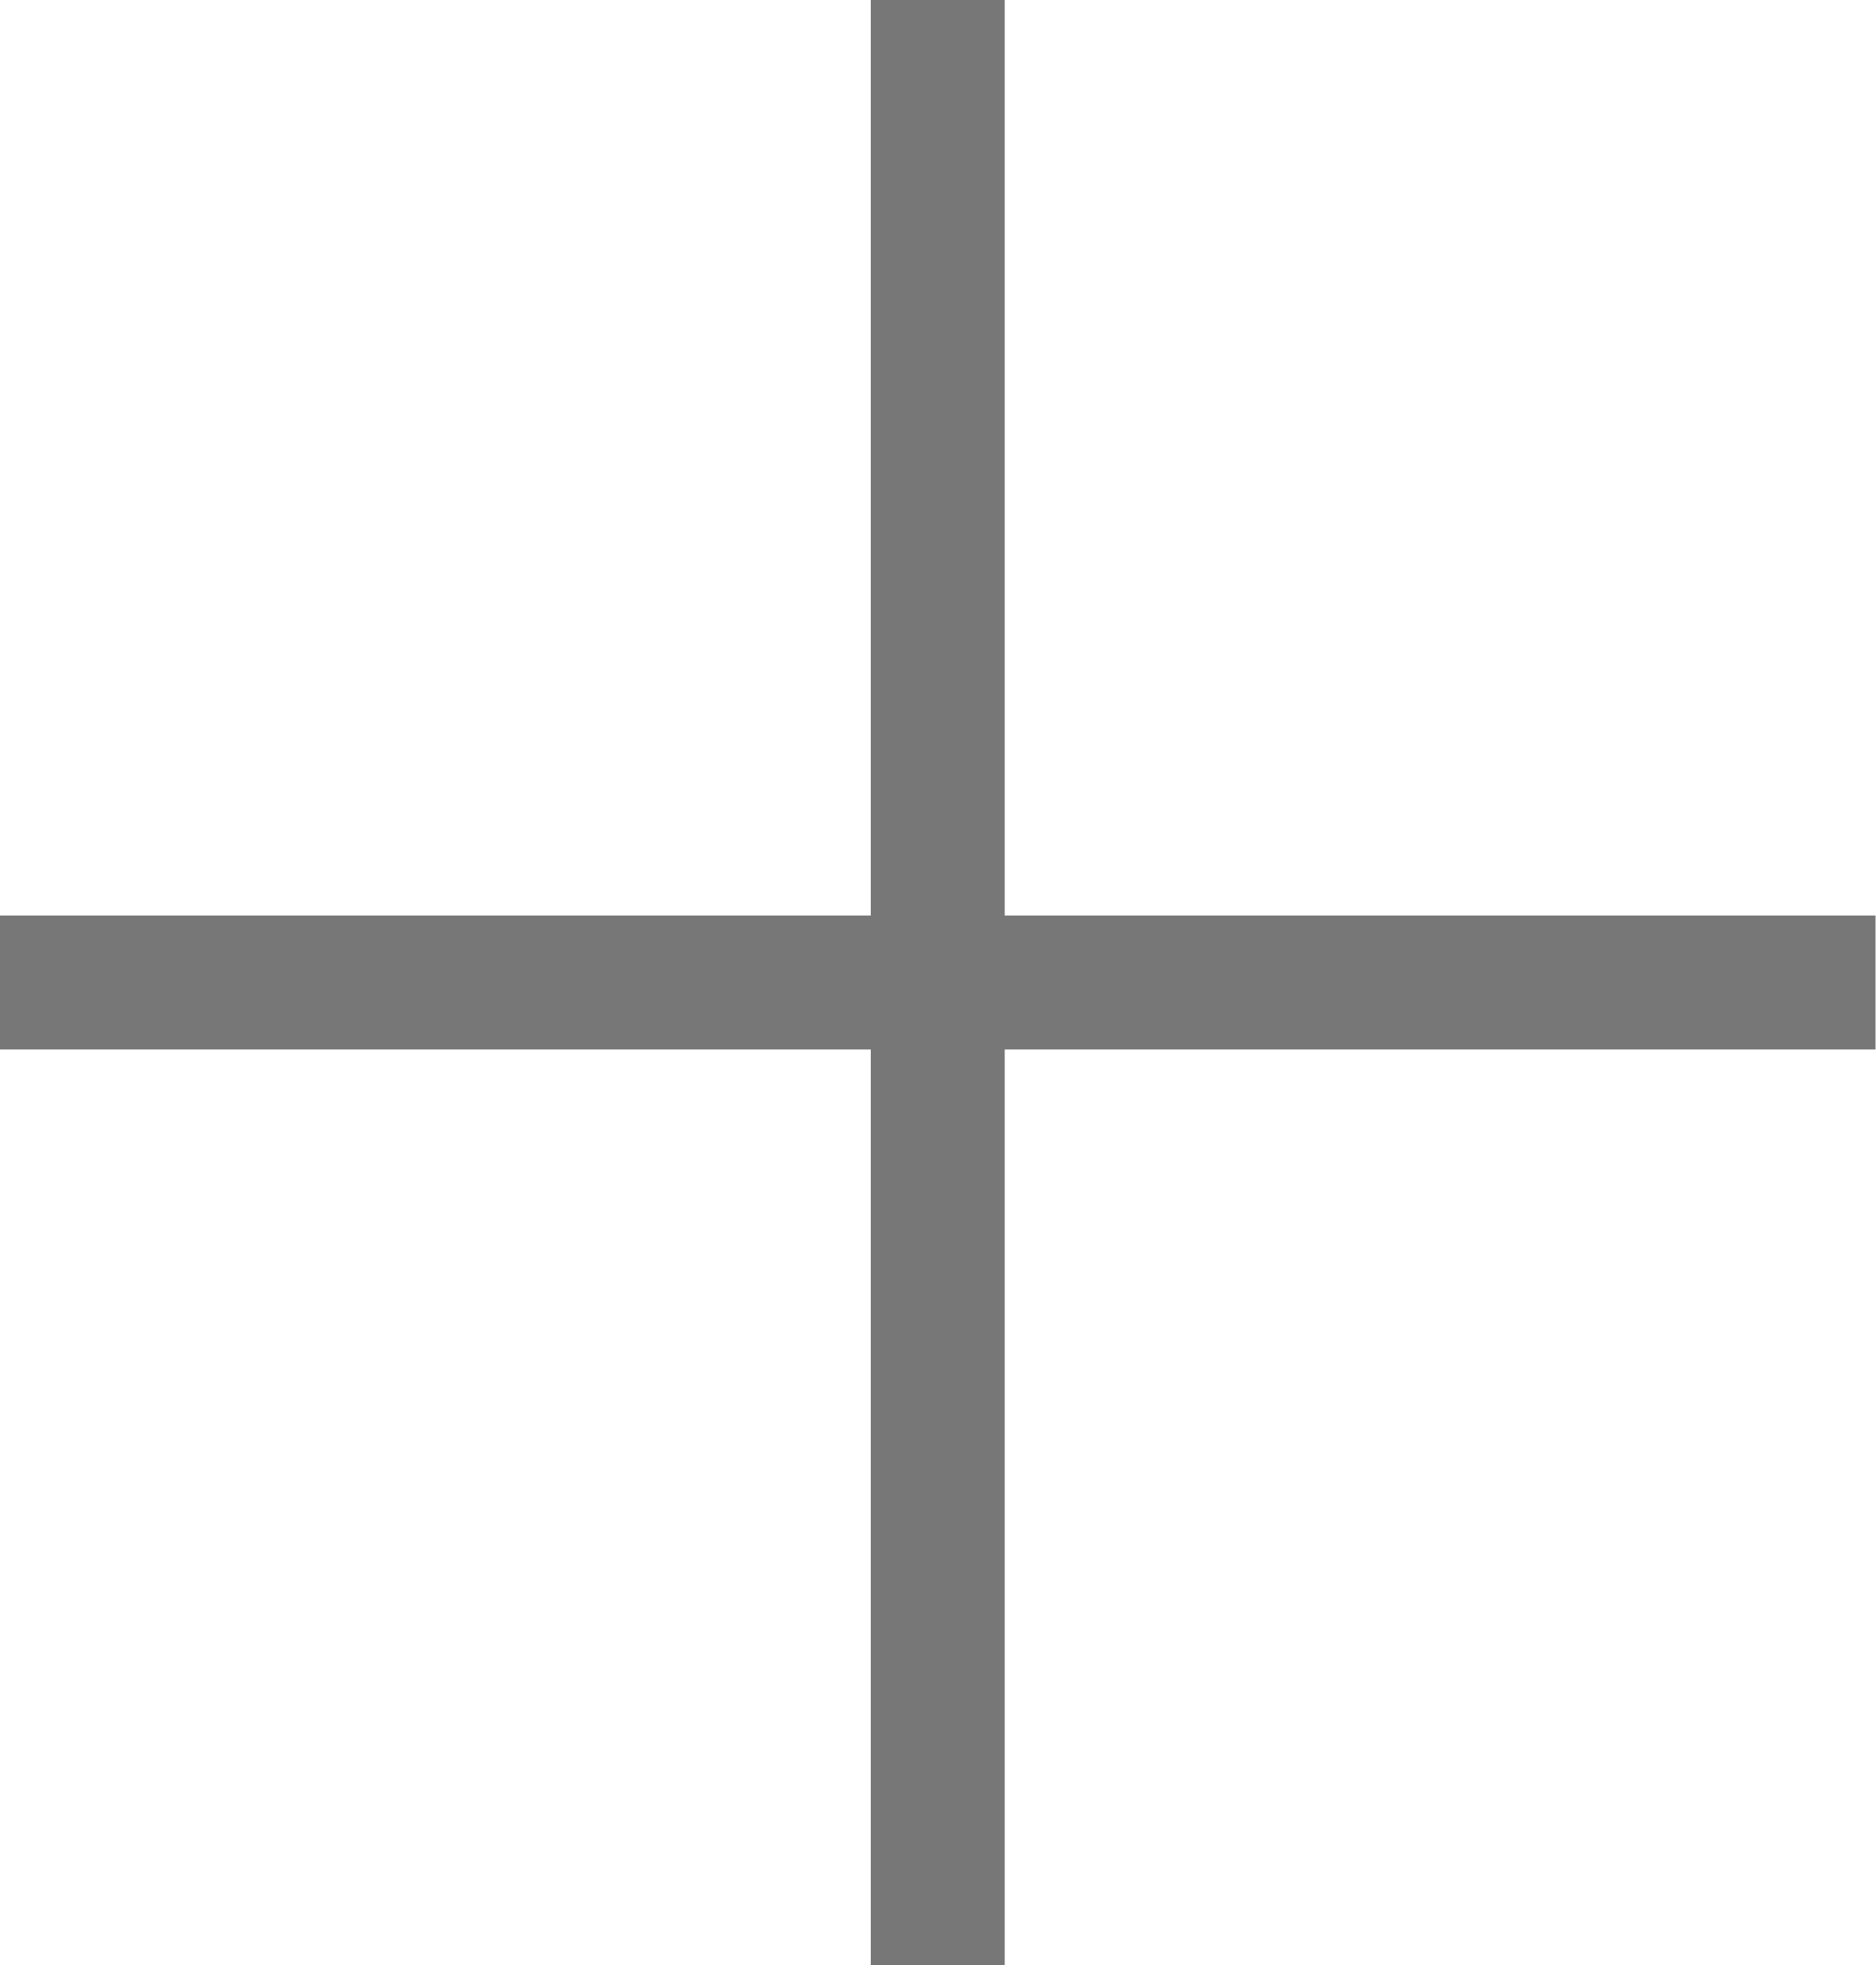
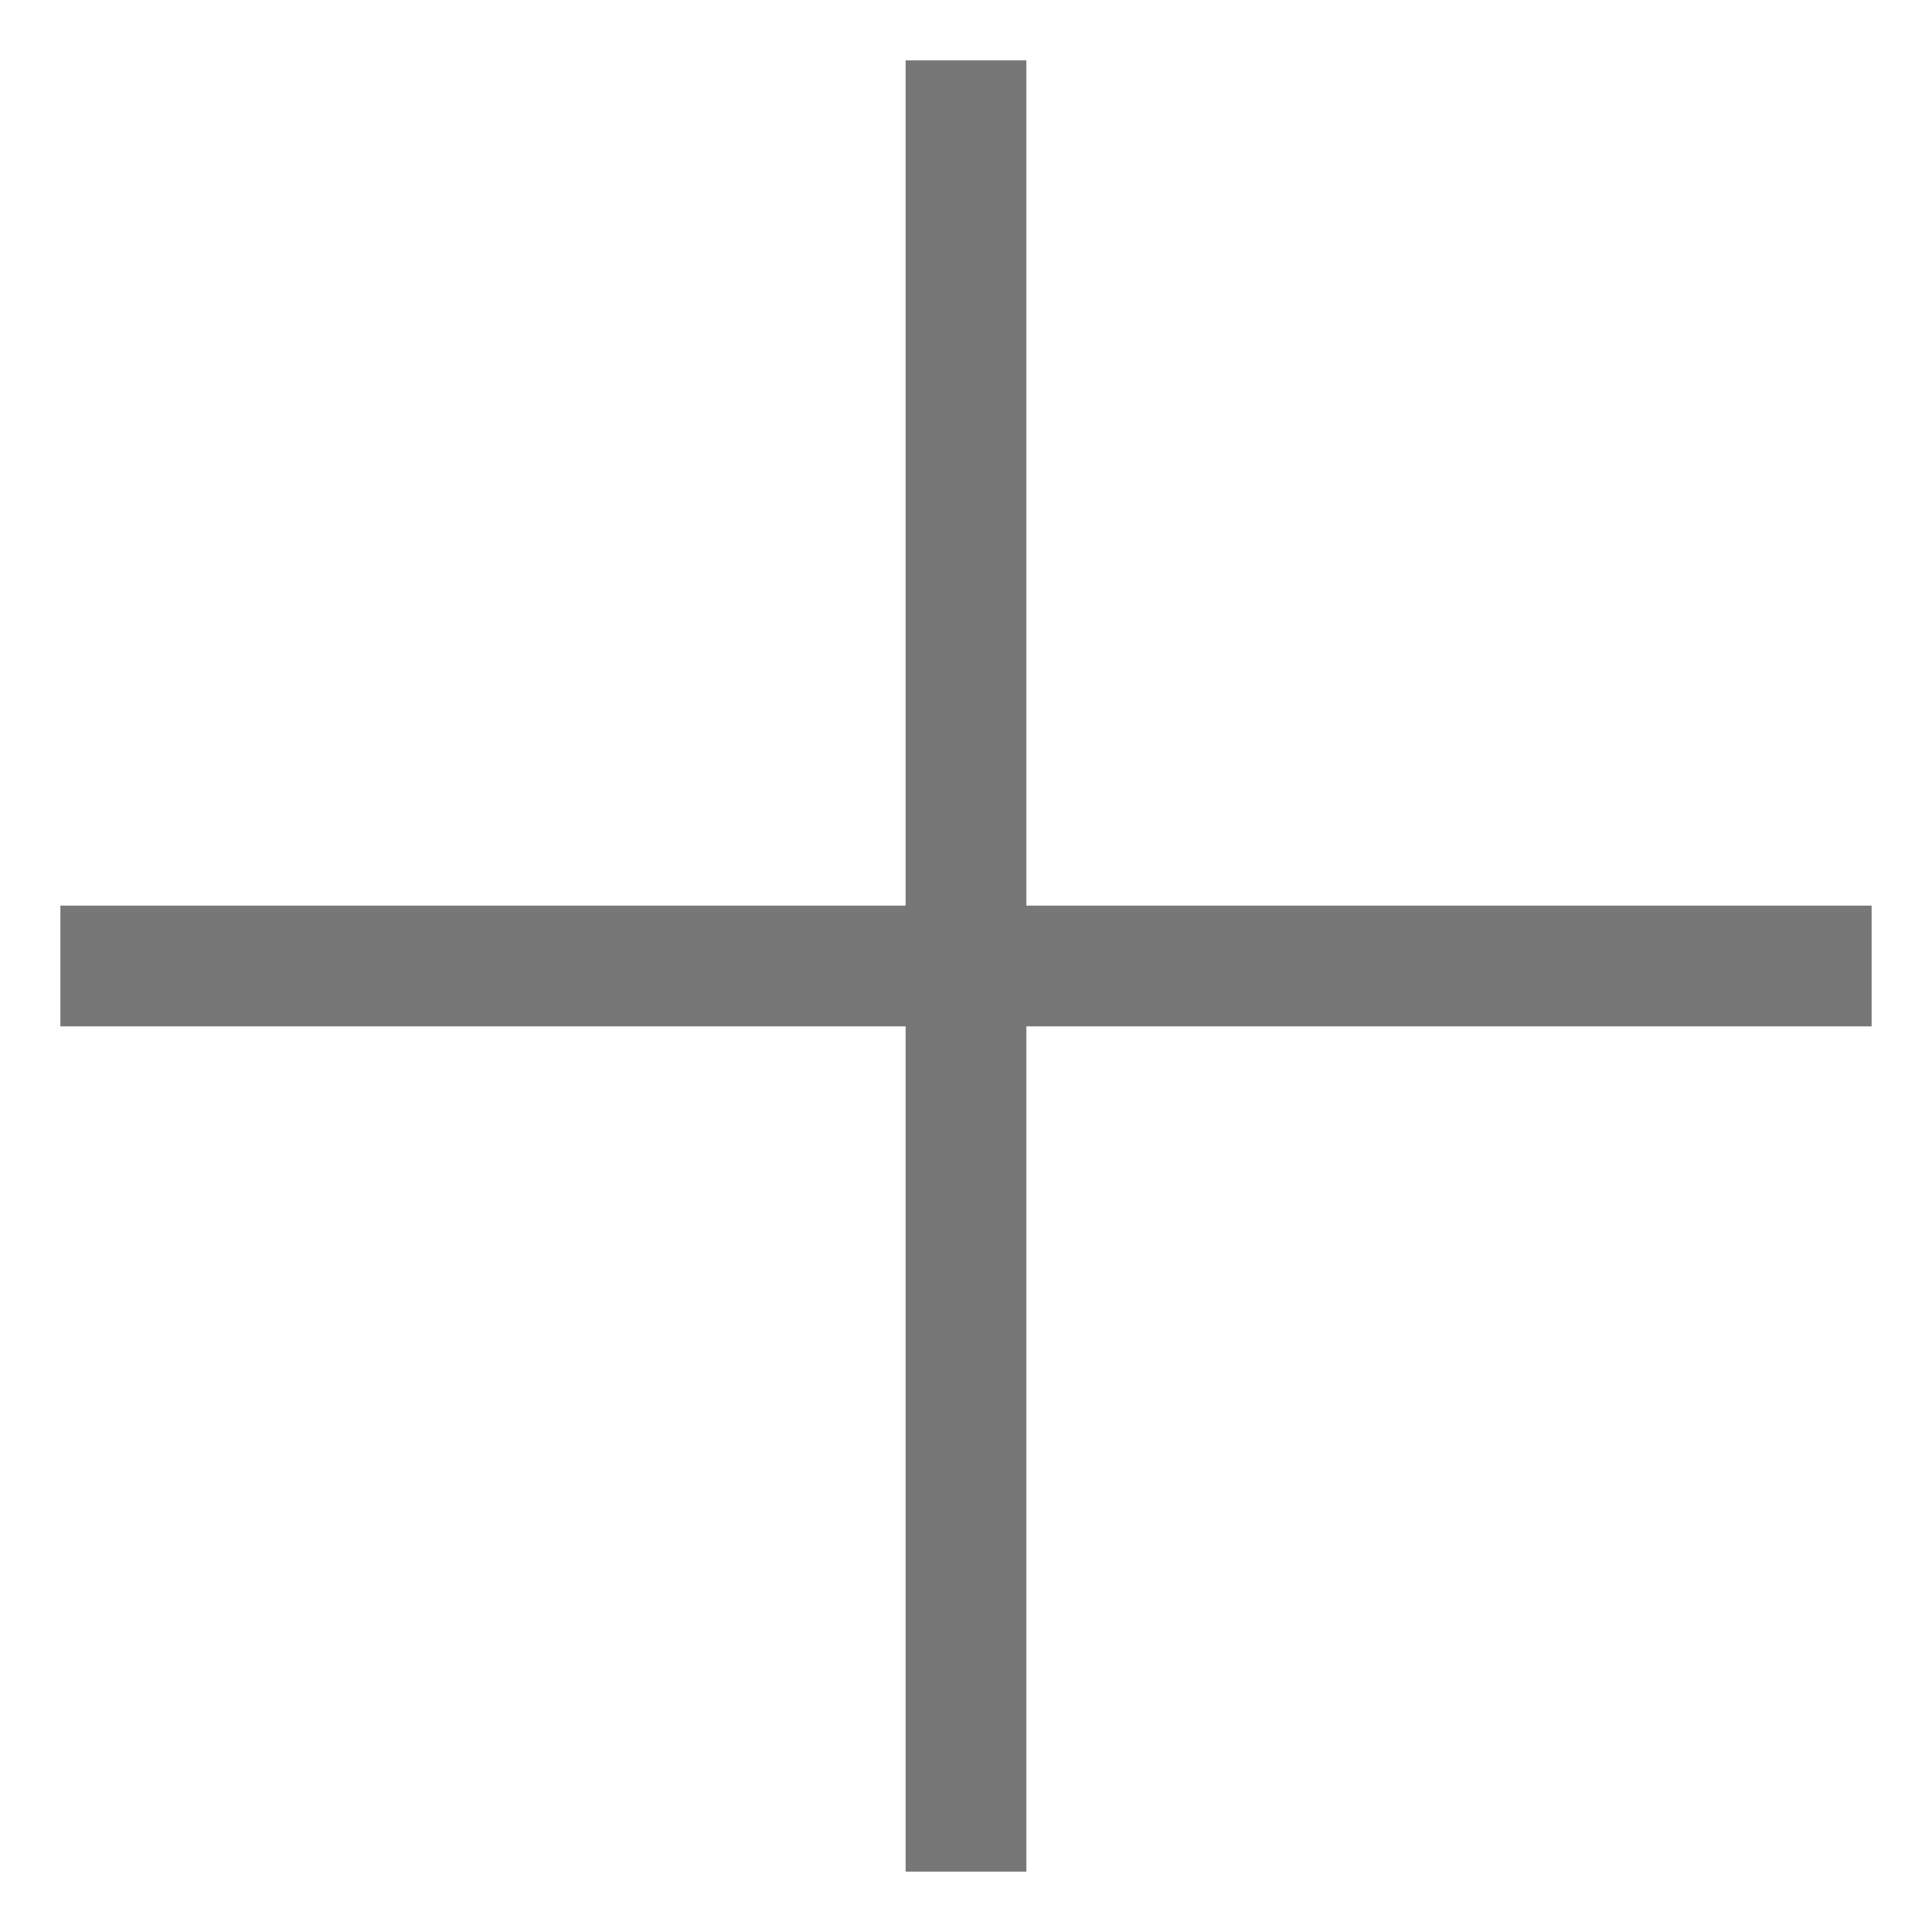
- <svg xmlns="http://www.w3.org/2000/svg" version="1.1" id="Ebene_1" x="0px" y="0px" width="21.002px" height="22.002px" viewBox="0 0 21.002 22.002" enable-background="new 0 0 21.002 22.002" xml:space="preserve">
-   <g>
-     <rect y="10.251" fill="#777777" width="21.002" height="1.5" />
-   </g>
-   <g>
-     <rect x="9.751" fill="#777777" width="1.5" height="22.002" />
-   </g>
+ <svg xmlns="http://www.w3.org/2000/svg" width="64" height="64" version="1.1" viewBox="0 0 64 64">
+   <line stroke-width="4" x1="2" y1="32" x2="62" y2="32" stroke="#777" />
+   <line stroke-width="4" x1="32" y1="2" x2="32" y2="62" stroke="#777" />
</svg>
